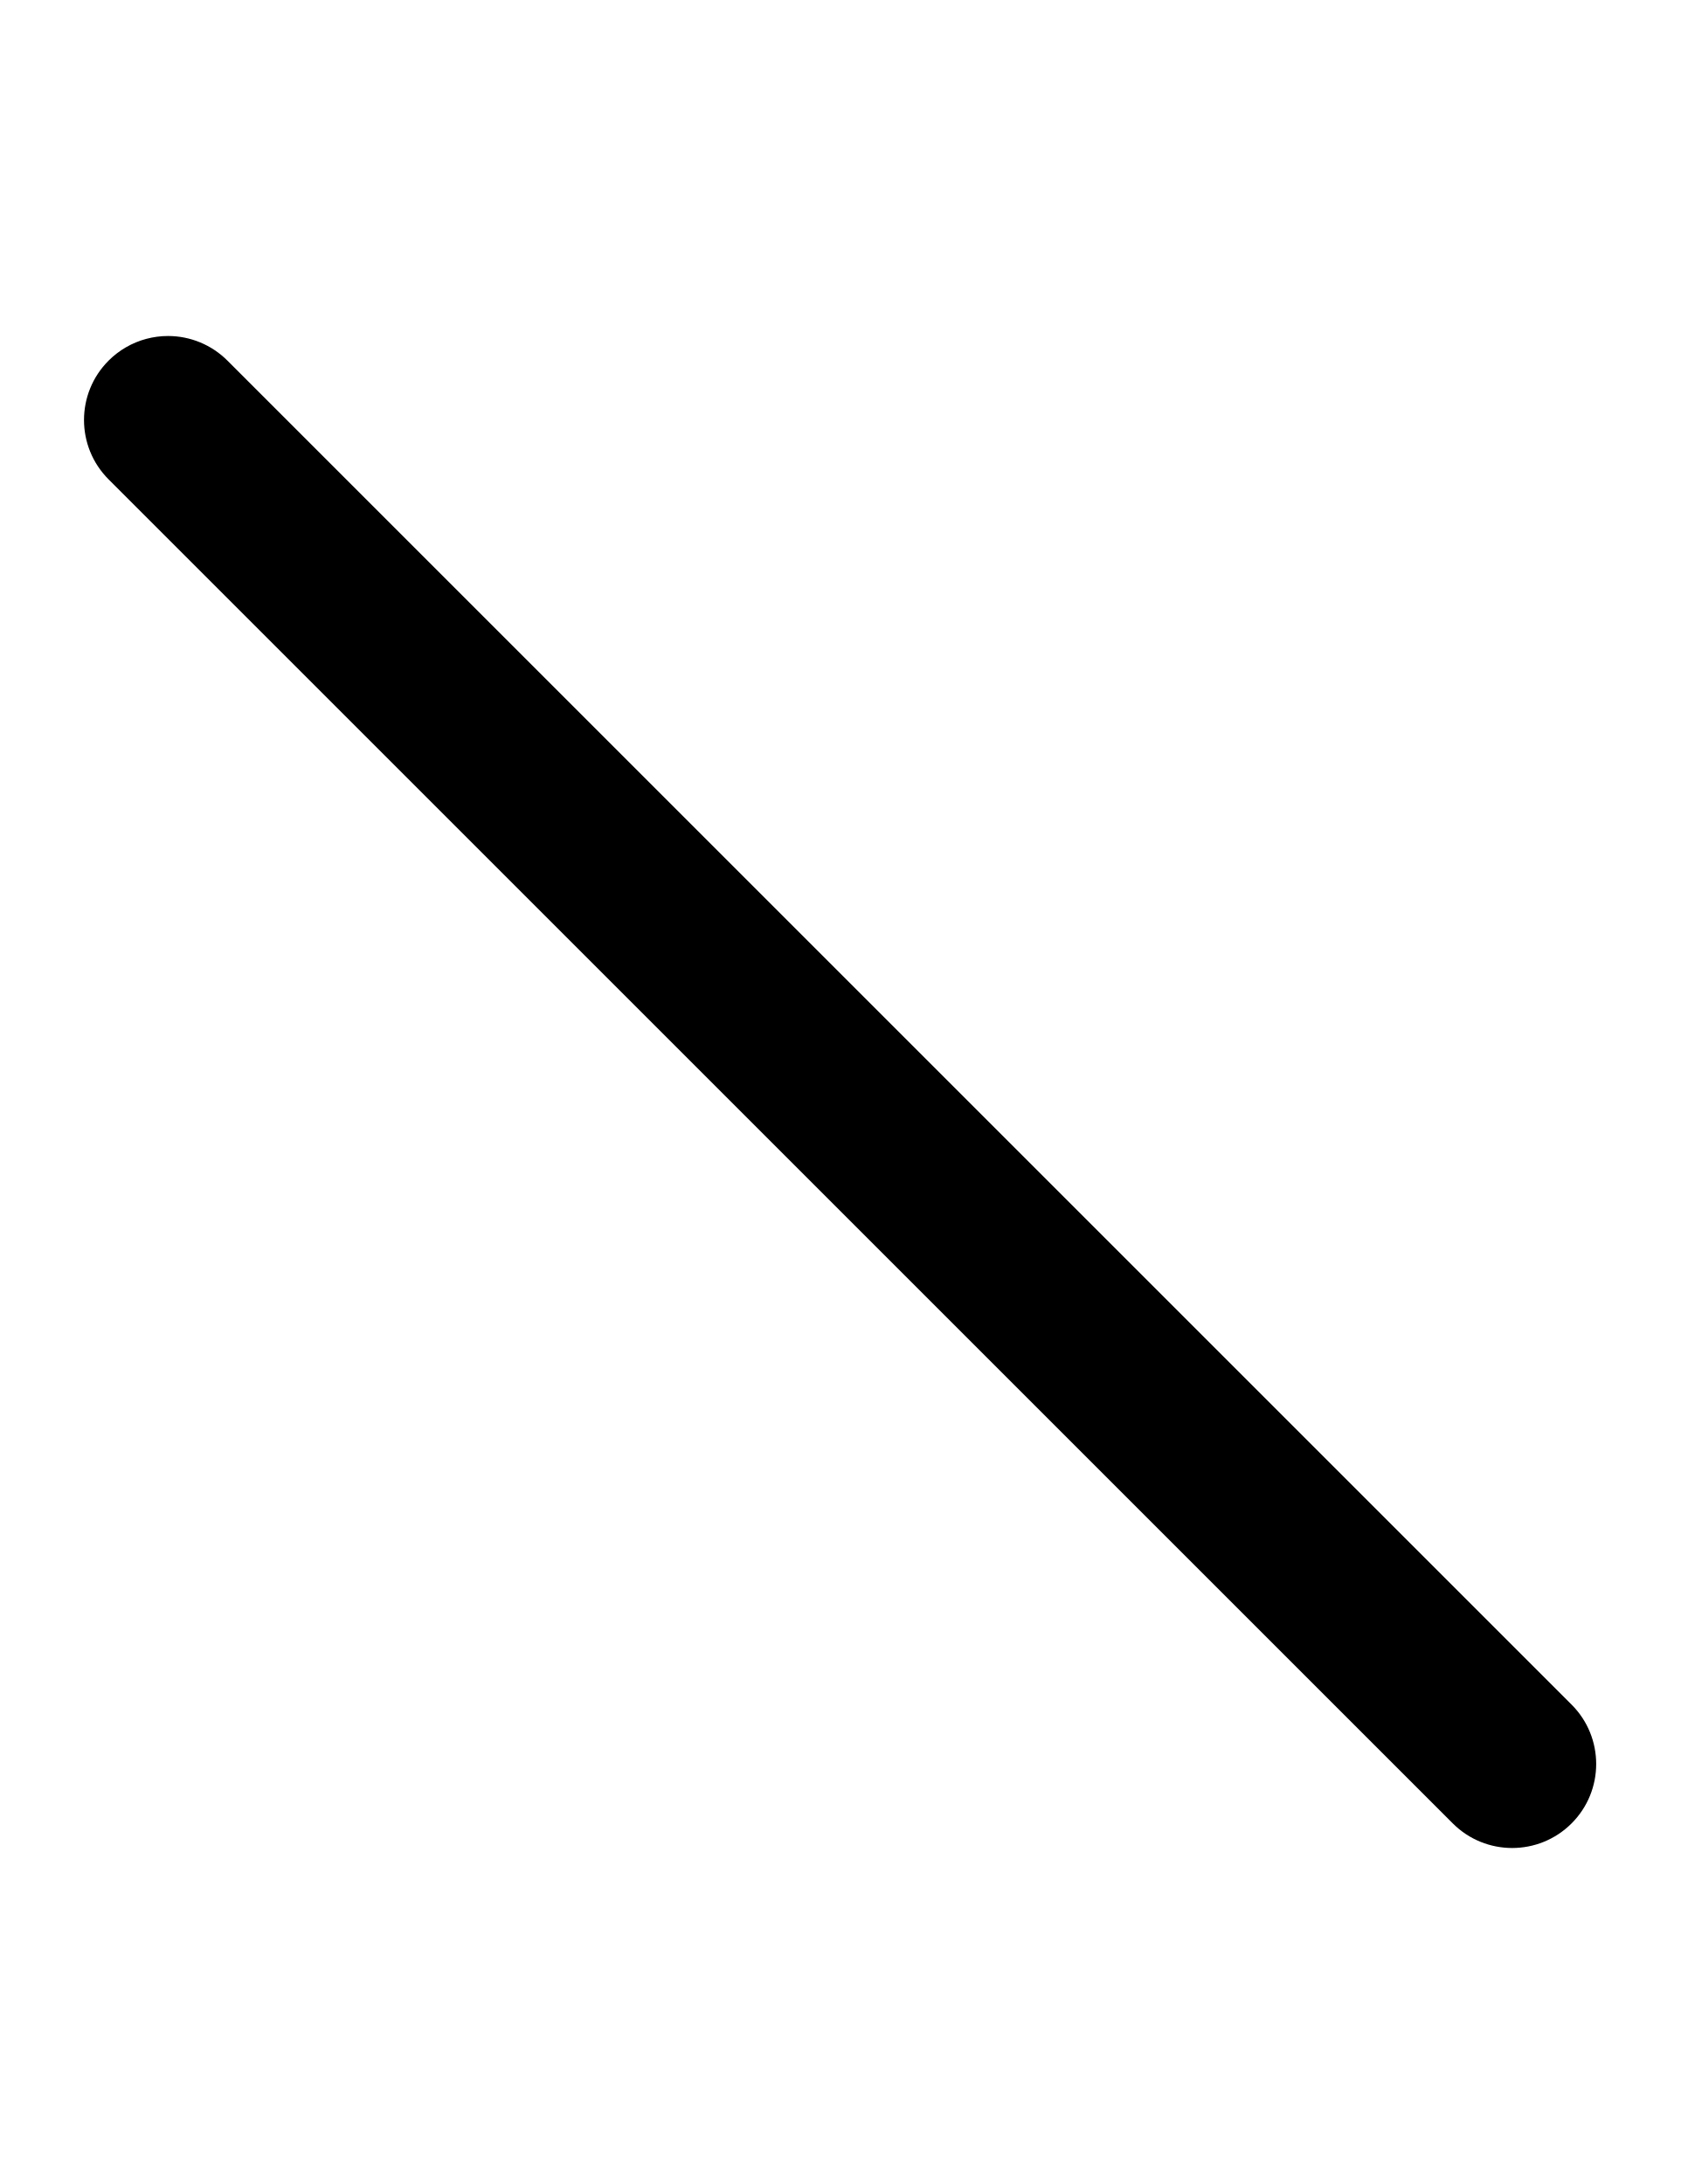
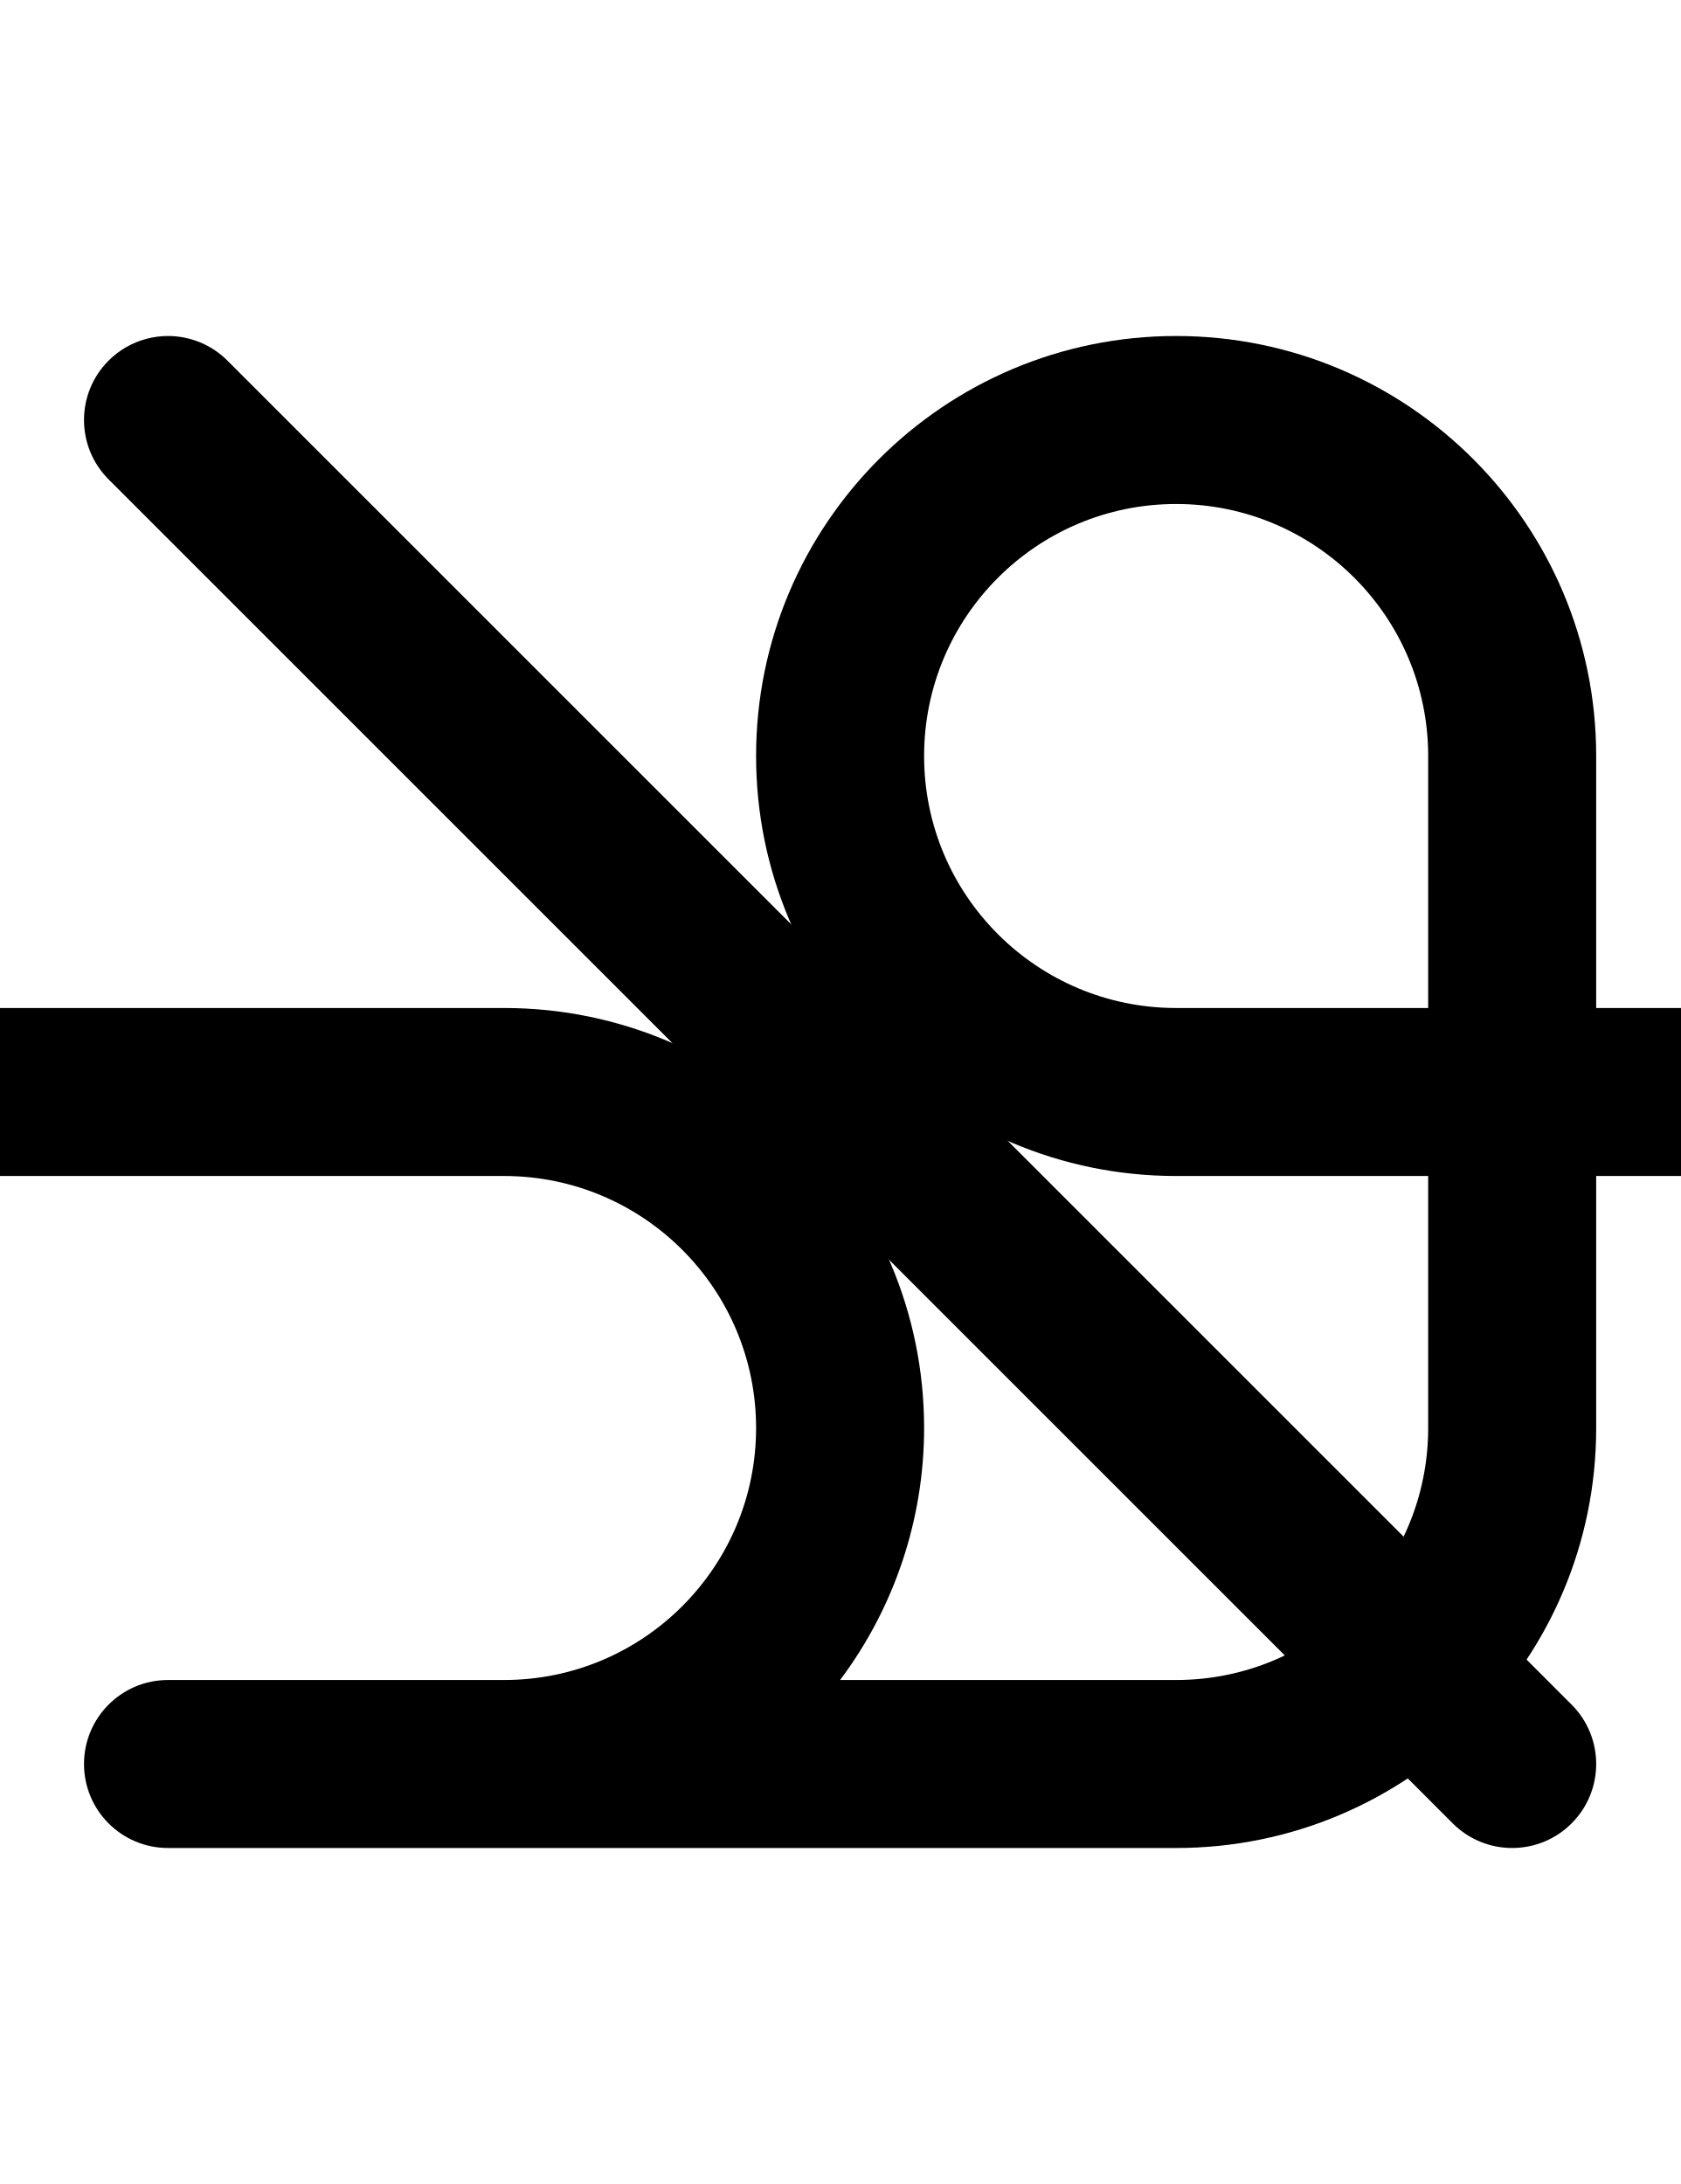
<svg xmlns="http://www.w3.org/2000/svg" width="500" height="650">
+   <path d="M 350 100 A 125 125 0 0 0 225 225 A 125 125 0 0 0 350 350 L 425 350 L 425 425 A 75 75 0 0 1 350 500 L 250 500 A 125 125 0 0 0 275 425 A 125 125 0 0 0 150 300 L 75 300 L 25 300 L 0 300 A 25 25 0 0 0 -25 325 A 25 25 0 0 0 0 350 L 25 350 L 75 350 L 150 350 A 75 75 0 0 1 225 425 A 75 75 0 0 1 150 500 L 50 500 A 25 25 0 0 0 25 525 A 25 25 0 0 0 50 550 L 150 550 L 350 550 A 125 125 0 0 0 475 425 L 475 350 L 500 350 A 25 25 0 0 0 525 325 A 25 25 0 0 0 500 300 L 475 300 L 475 225 A 125 125 0 0 0 350 100 z M 350 150 A 75 75 0 0 1 425 225 L 425 300 L 350 300 A 75 75 0 0 1 275 225 A 75 75 0 0 1 350 150 z " />
  <path d="M 50 100 A 25 25 0 0 0 43.529 100.852 A 25 25 0 0 0 32.322 107.322 A 25 25 0 0 0 32.322 142.678 L 432.322 542.678 A 25 25 0 0 0 467.678 542.678 A 25 25 0 0 0 467.678 507.322 L 67.678 107.322 A 25 25 0 0 0 50 100 z " />
</svg>
